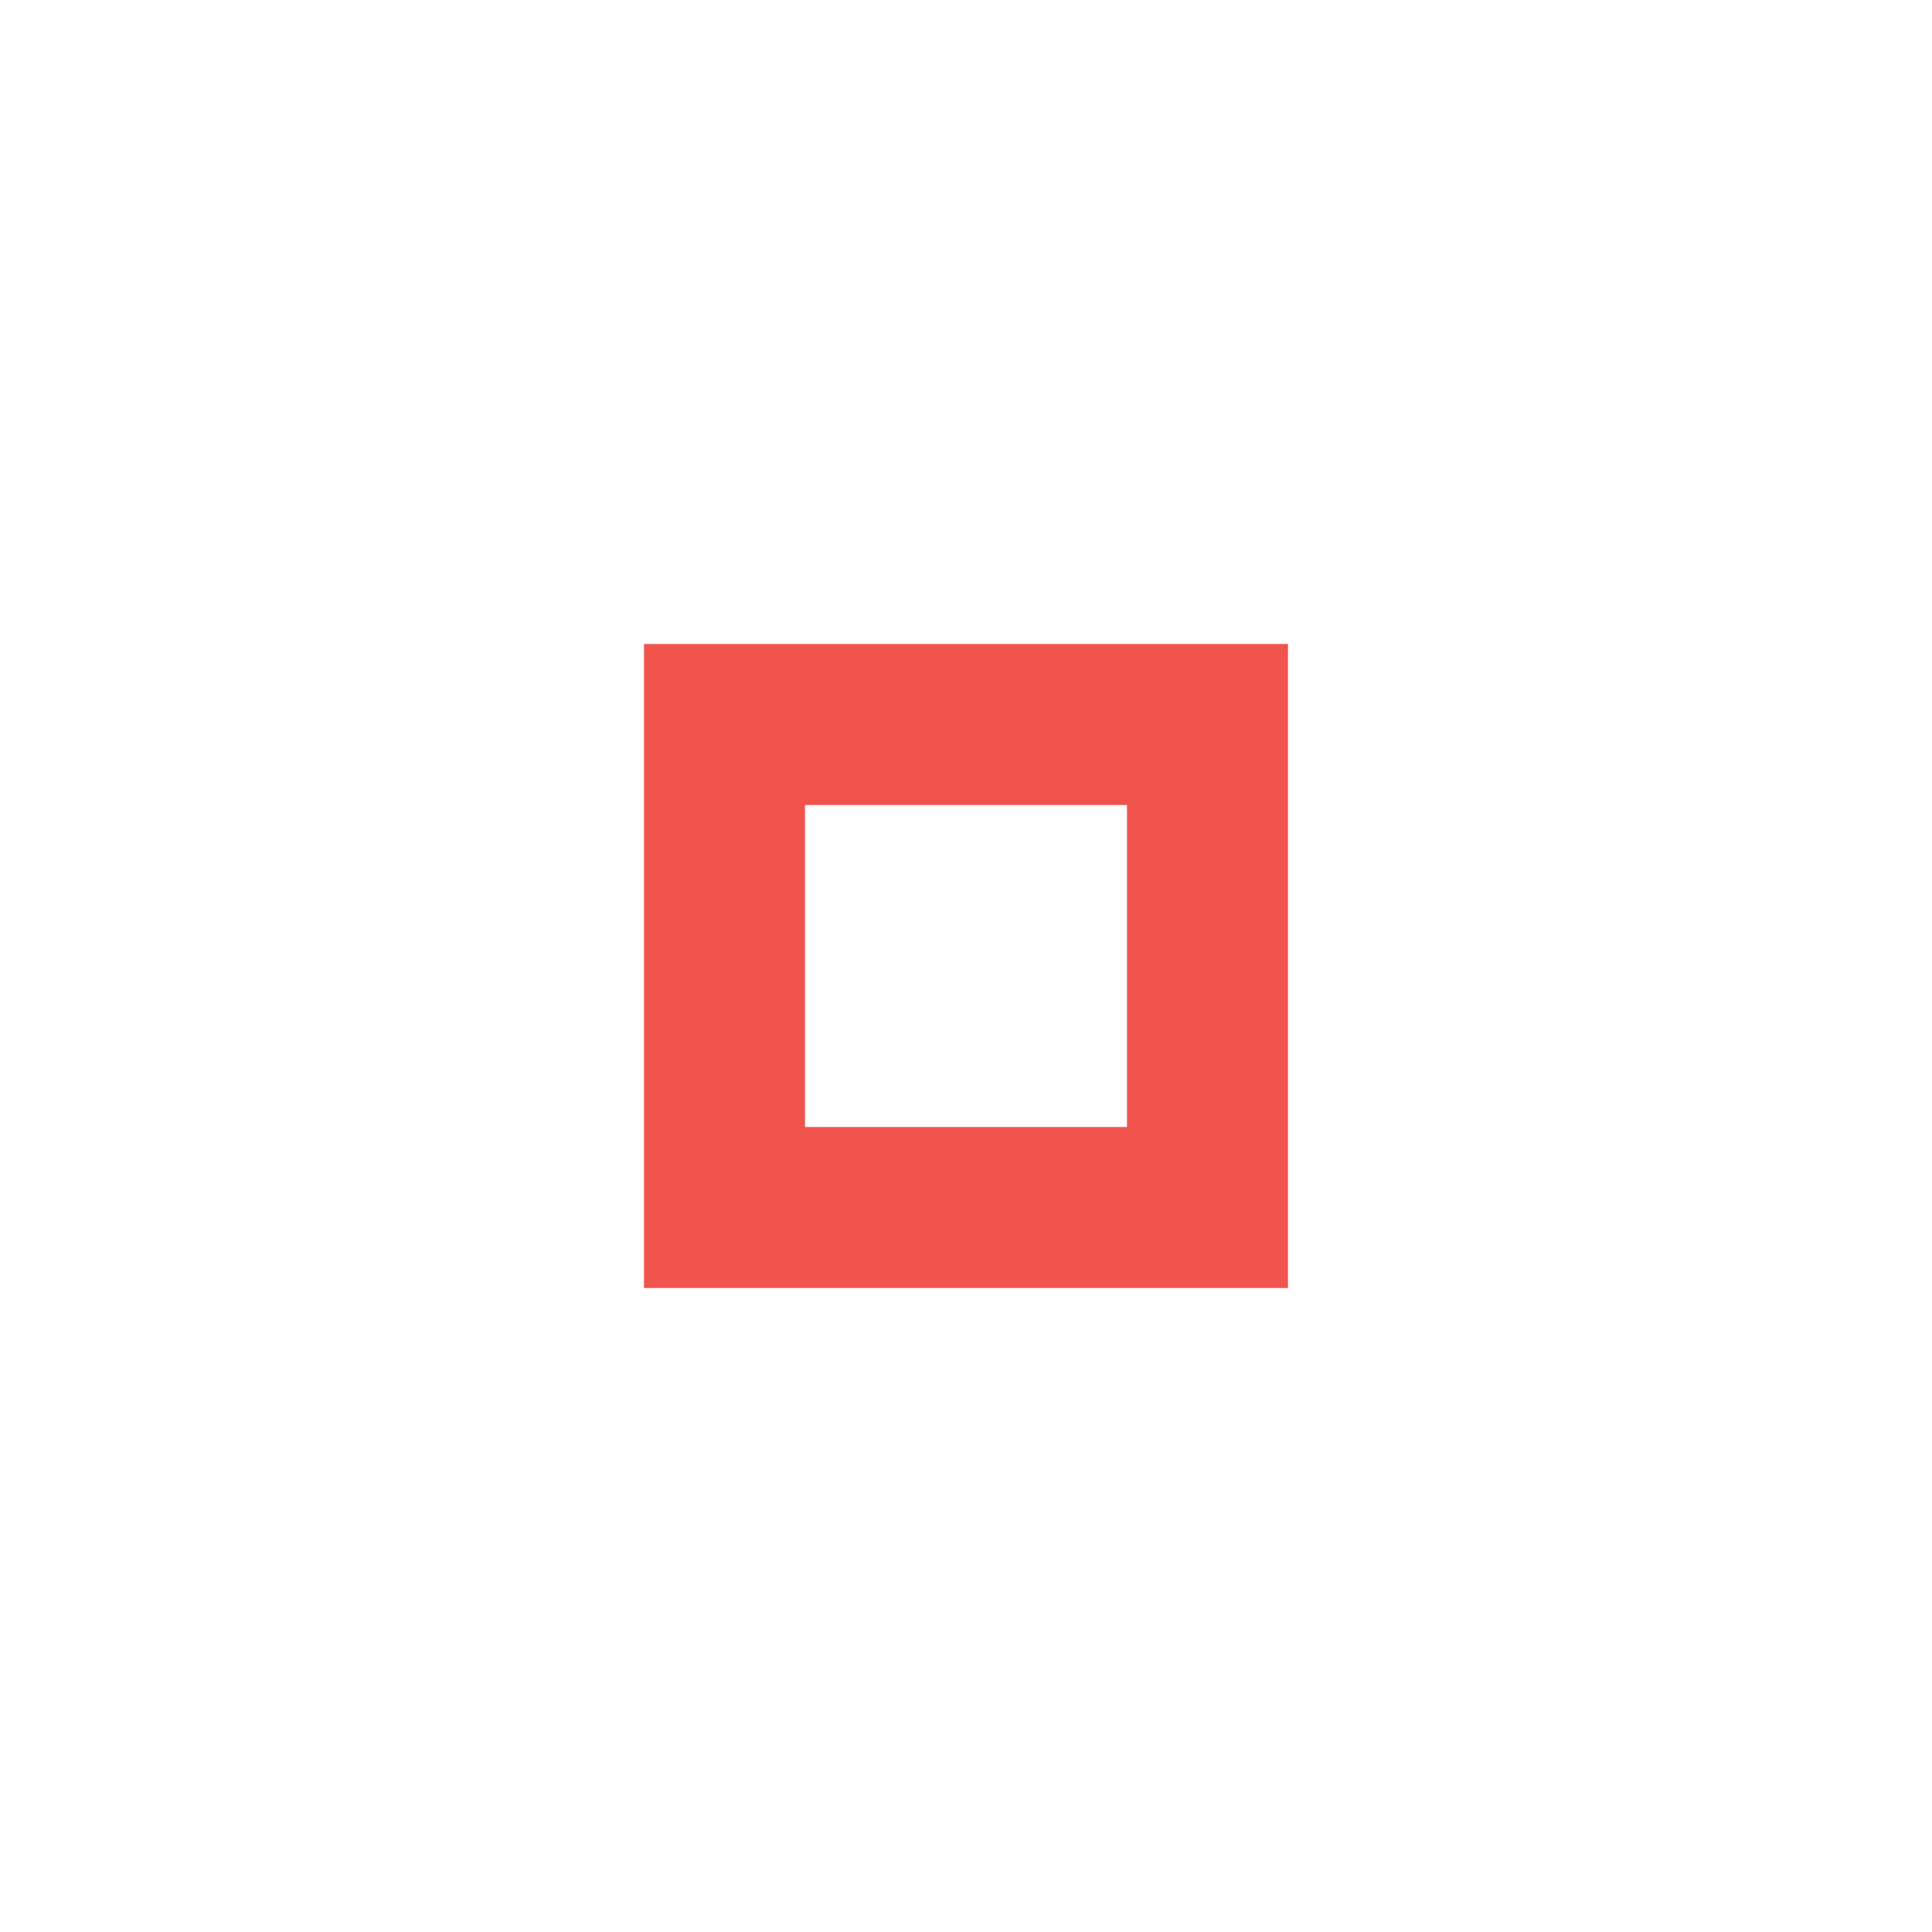
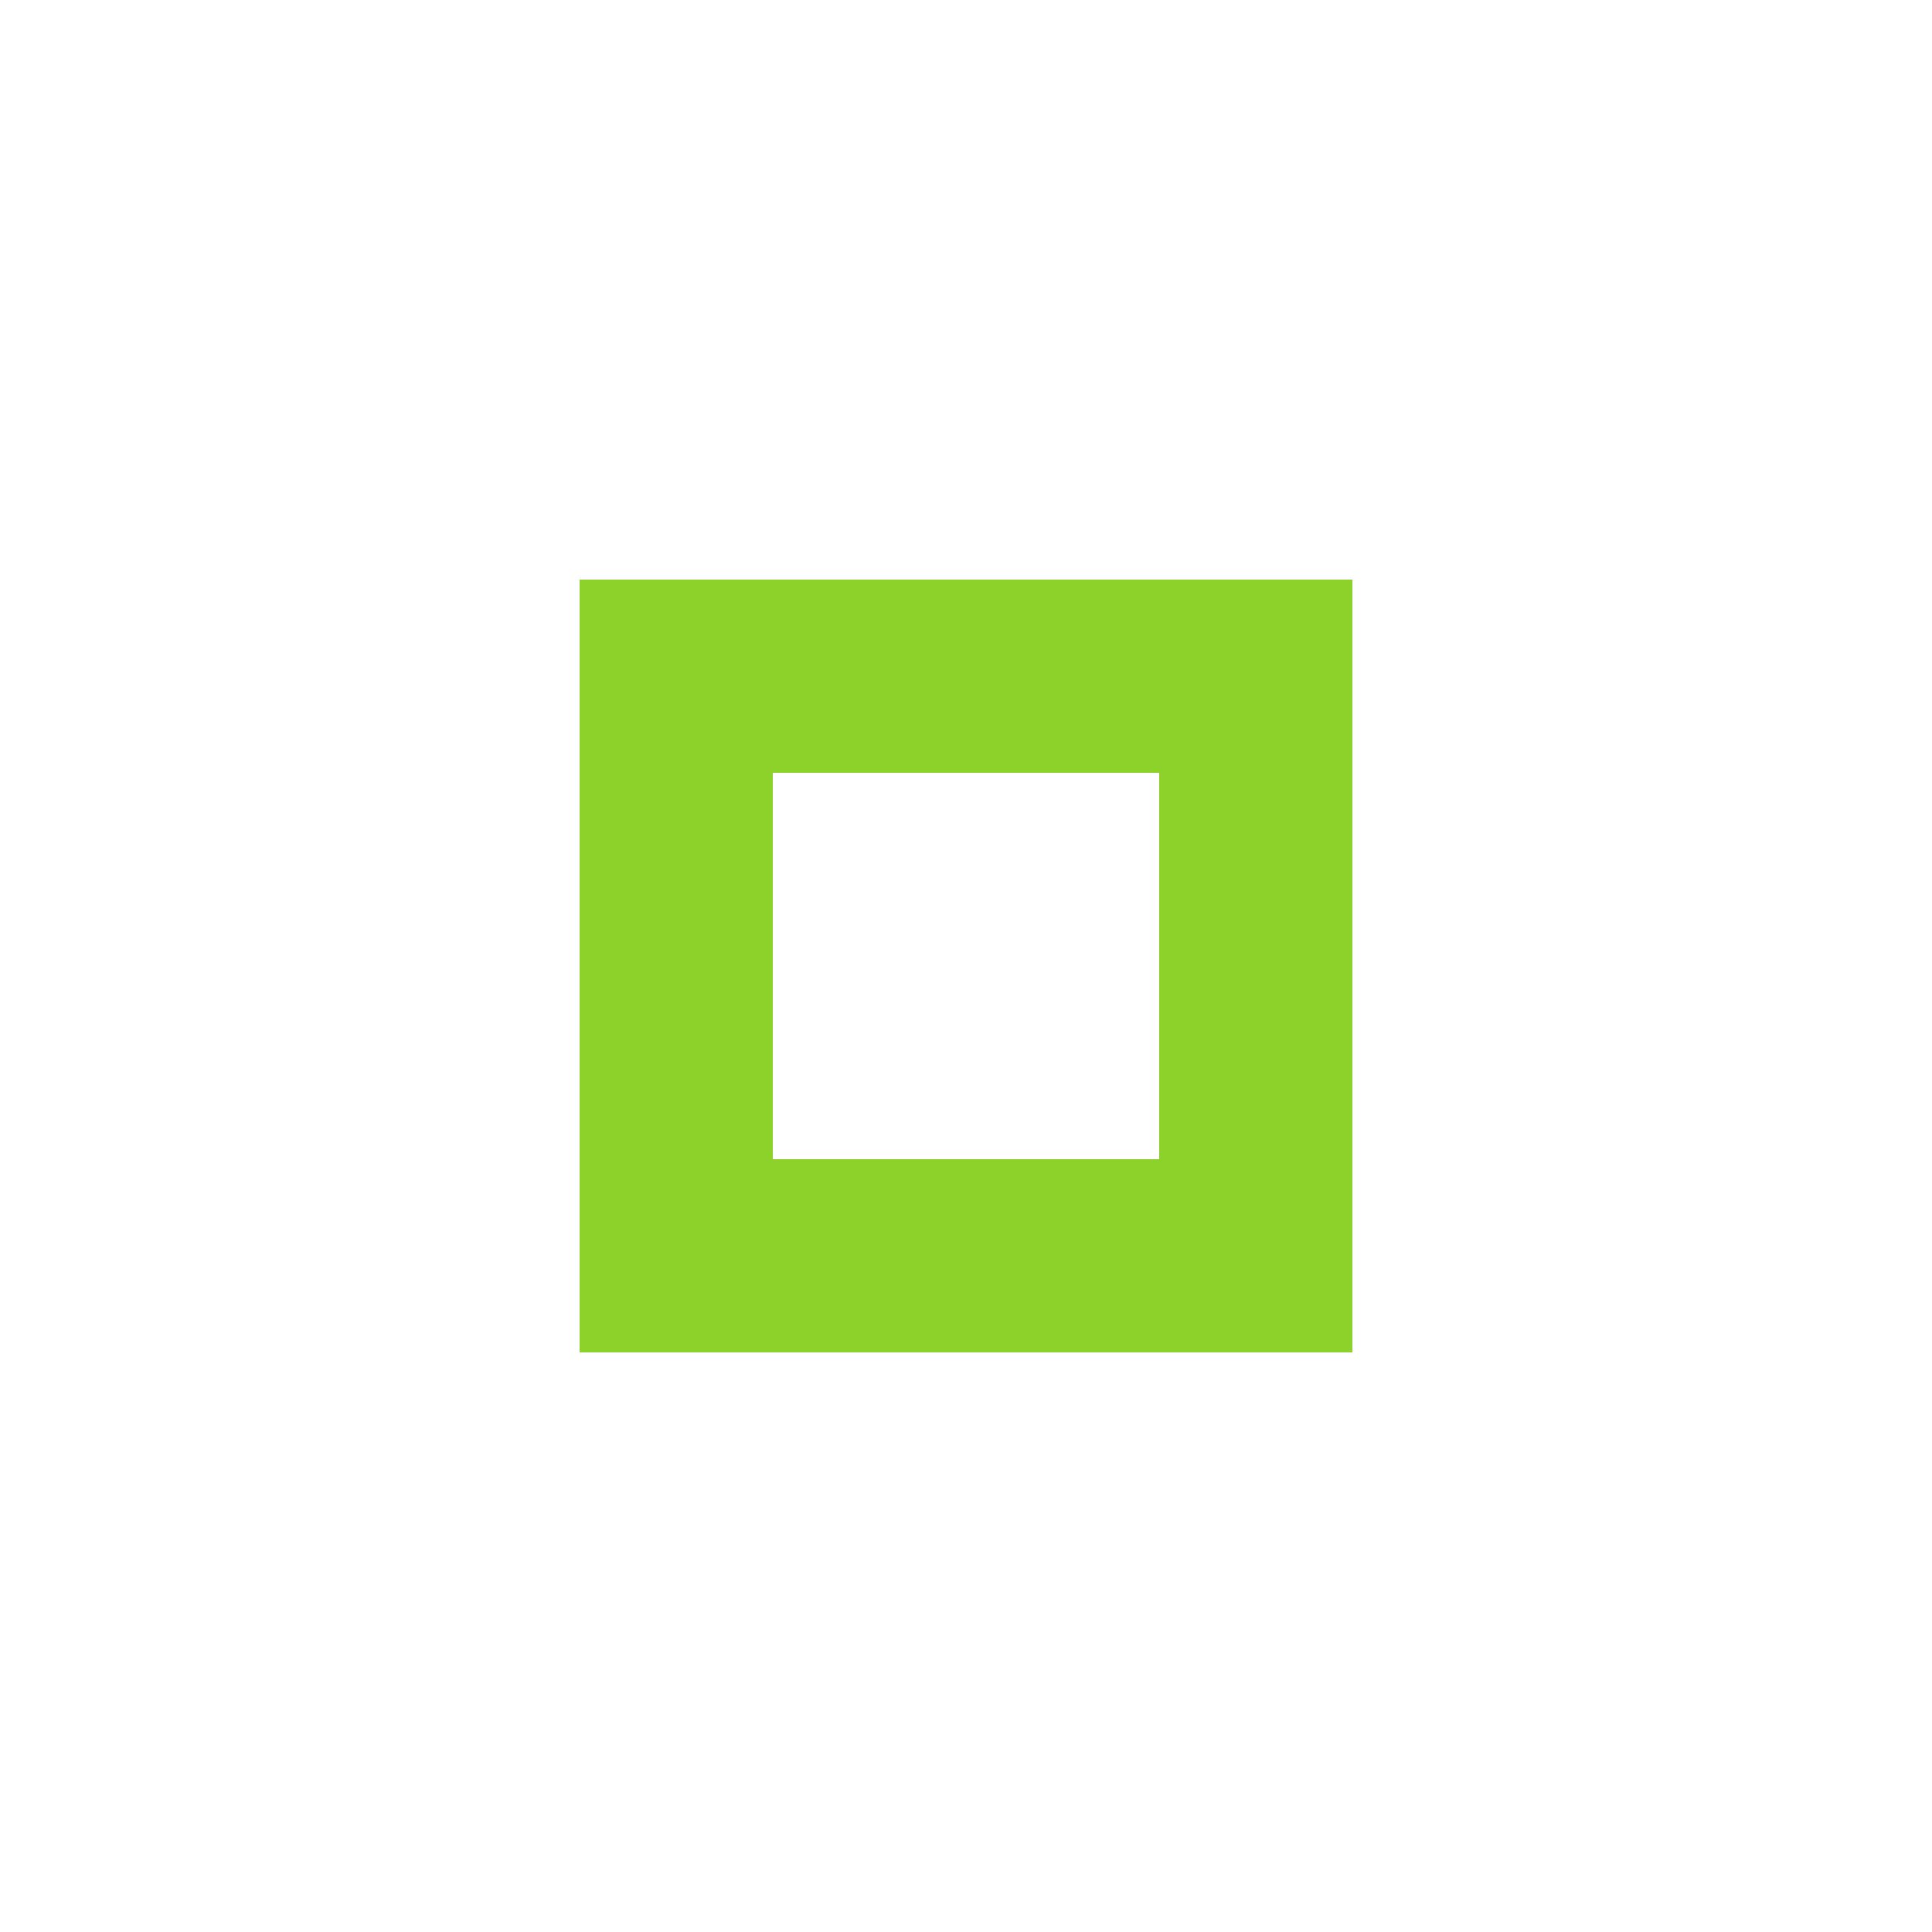
- <svg xmlns="http://www.w3.org/2000/svg" version="1.1" x="0px" y="0px" width="24px" height="24px" viewBox="0 0 24 24" xml:space="preserve">
-   <path fill="#f0544c" d="M14,14h-4v-4h4V14z M16,8H8v8h8V8z" />
+ <svg xmlns="http://www.w3.org/2000/svg" version="1.1" x="0px" y="0px" width="20" height="20" viewBox="0 0 20 20" xml:space="preserve" id="svg2">
+   <defs id="defs8" />
+   <path d="m 12,12 -4,0 0,-4 4,0 0,4 z m 2,-6 -8,0 0,8 8,0 0,-8 z" id="path4" style="fill:#8dd22b;fill-opacity:1" />
</svg>
